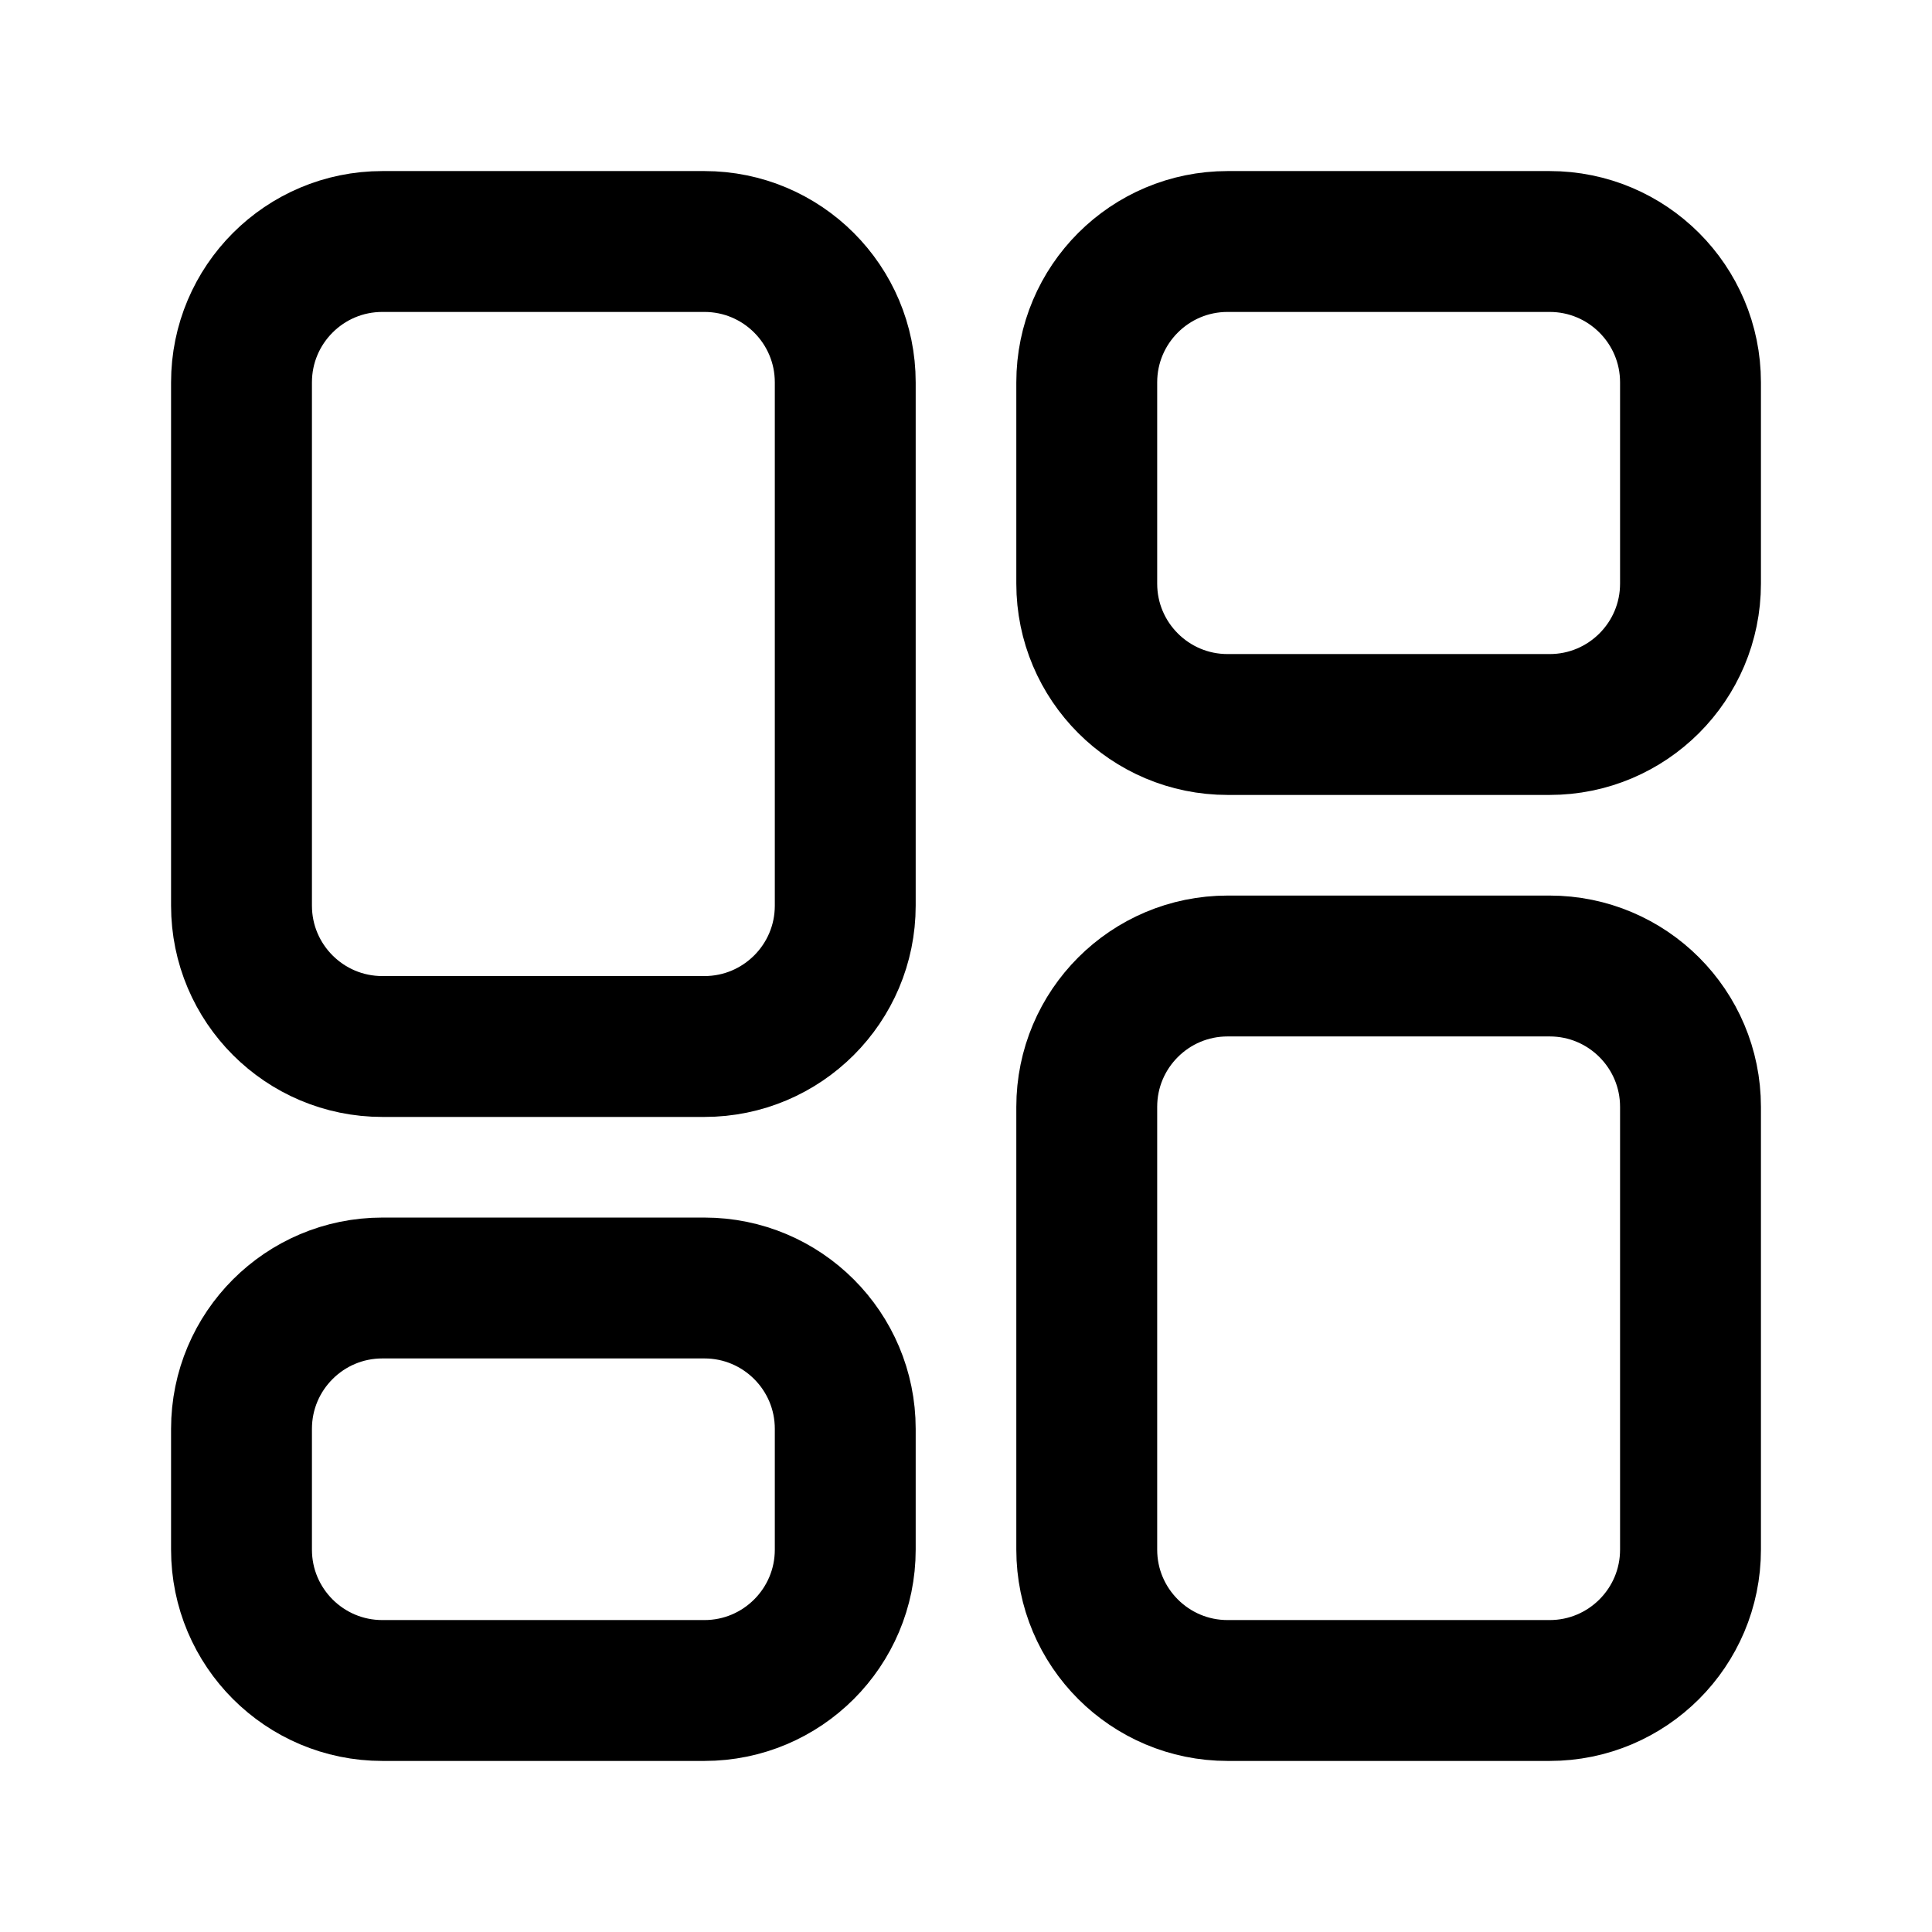
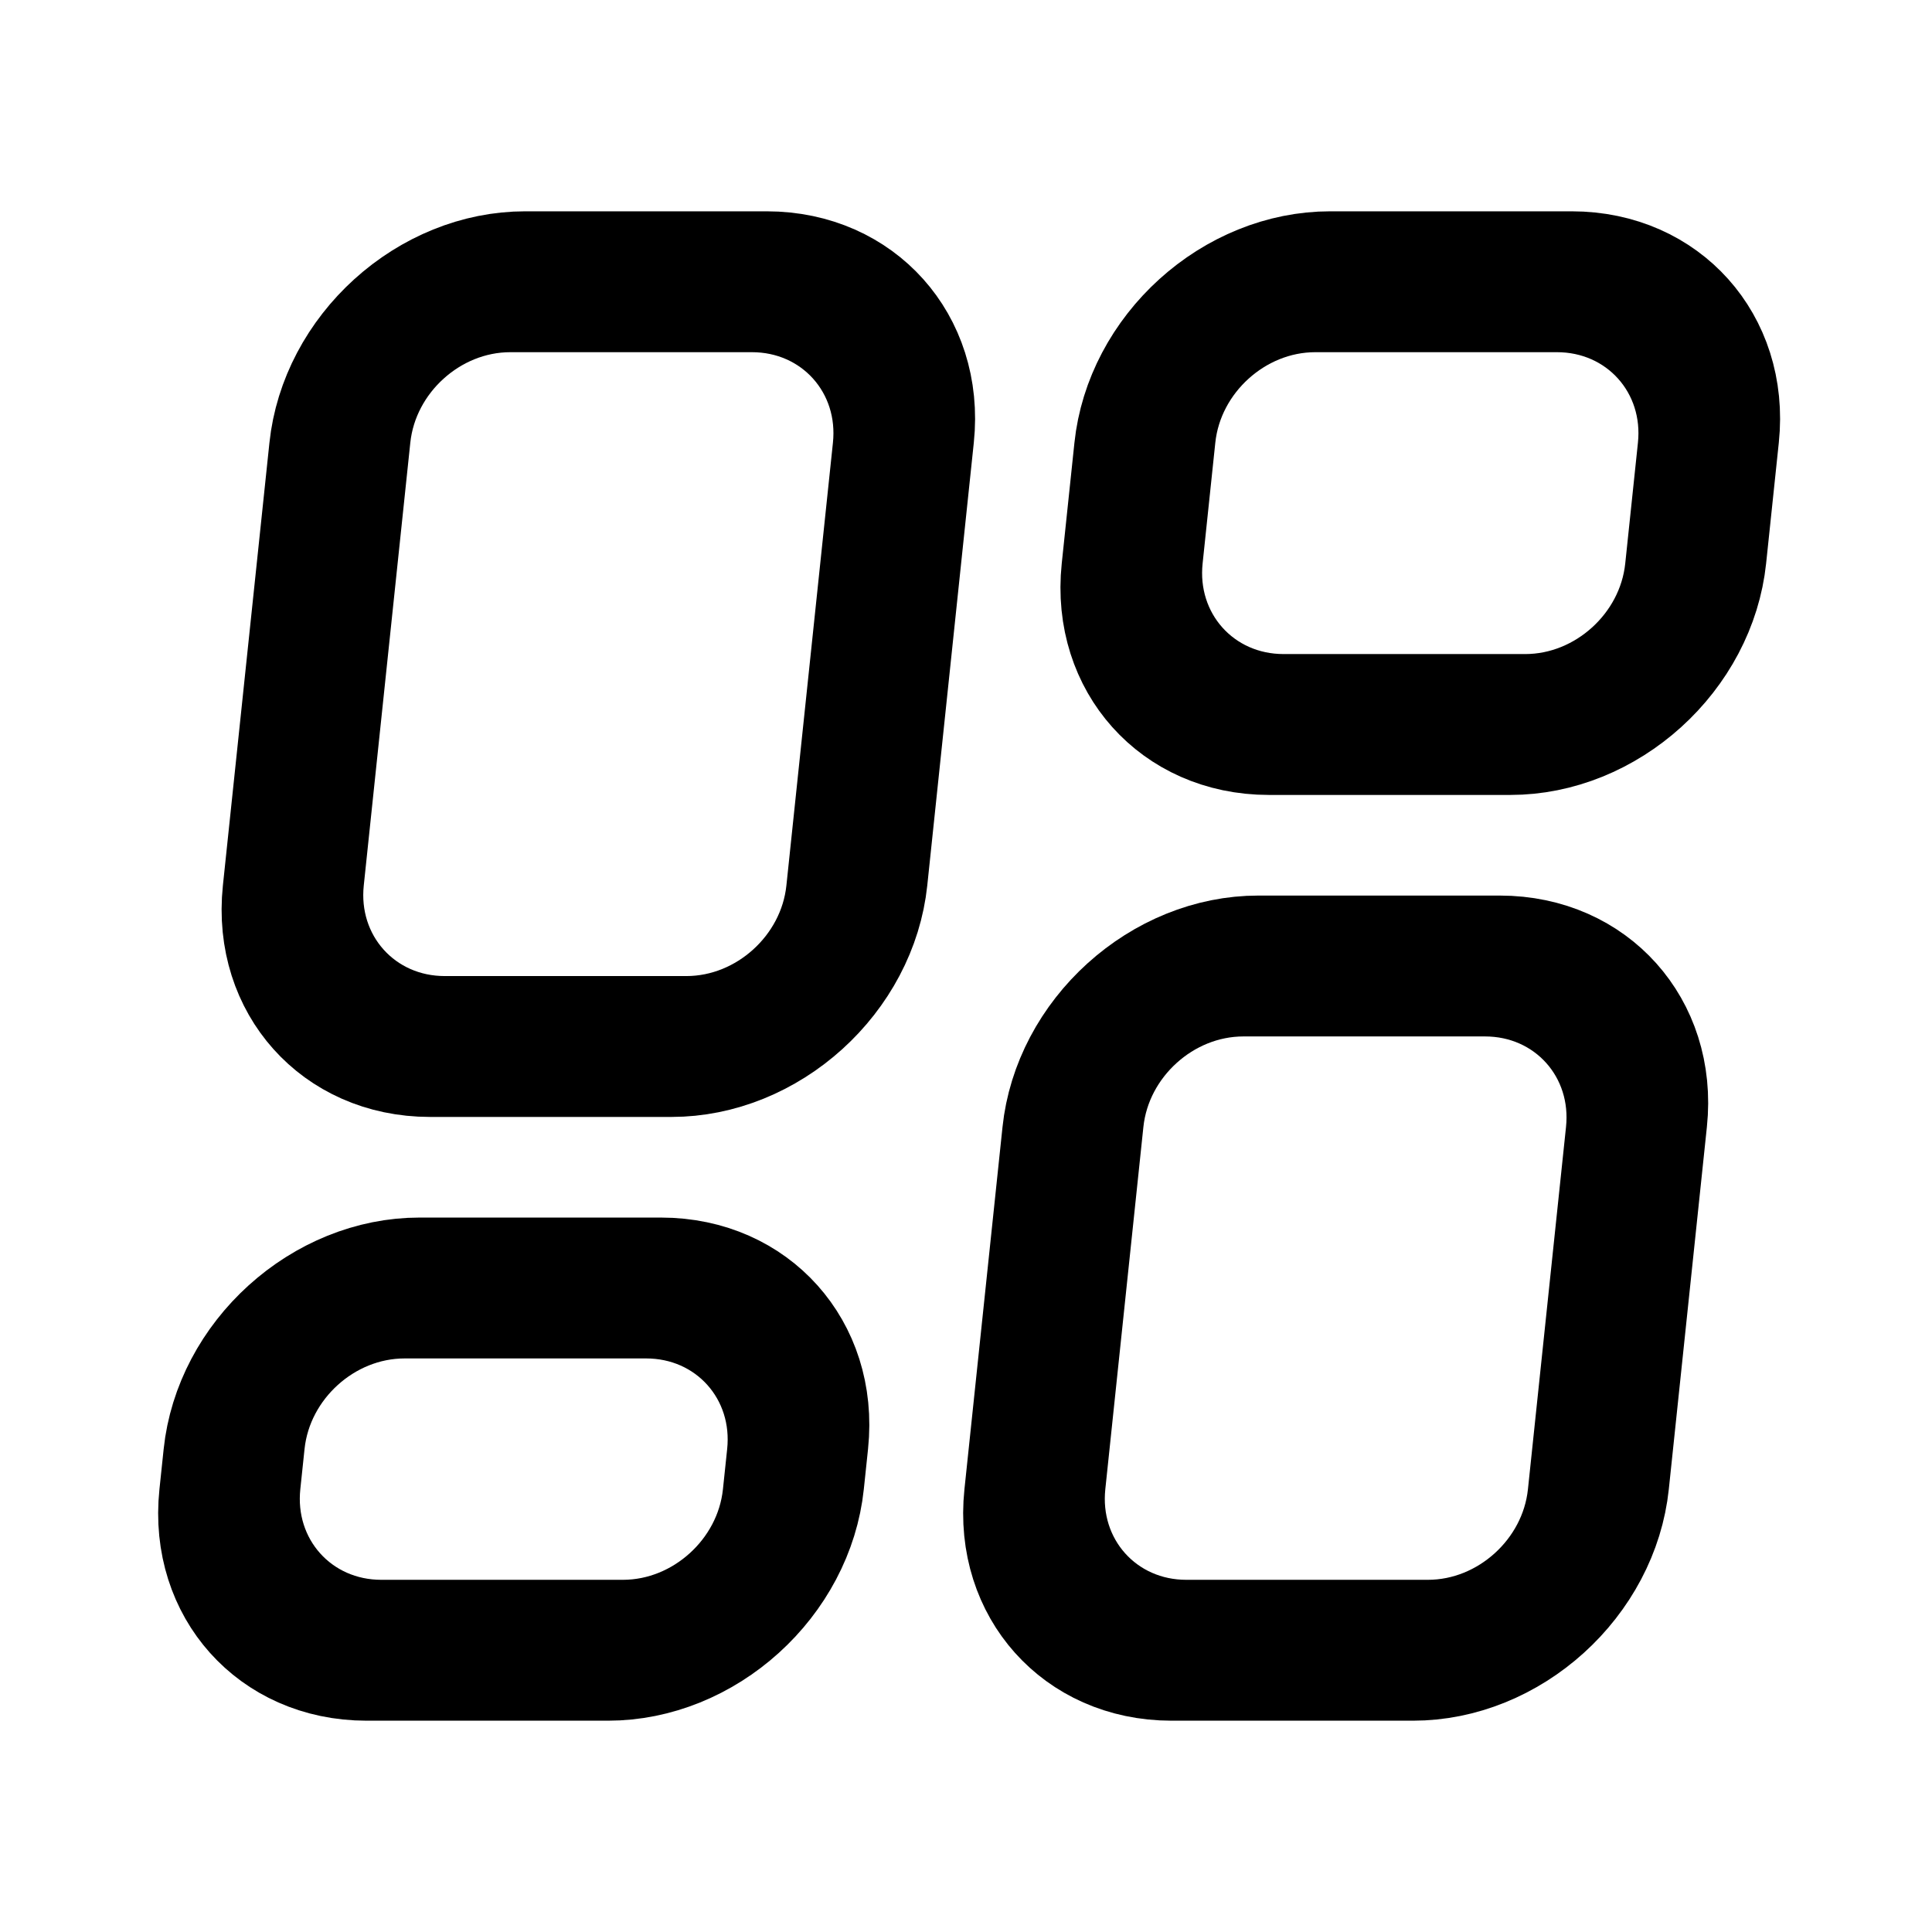
<svg xmlns="http://www.w3.org/2000/svg" viewBox="0 0 48 48" width="48" height="48" role="img" aria-label="Style FYP">
-   <g fill="none" stroke="currentColor" stroke-width="3.5" stroke-linecap="round" stroke-linejoin="round">
-     <rect id="tile-tl" x="6" y="6" width="15" height="20" rx="3.5" />
-     <rect id="tile-tr" x="27" y="6" width="15" height="12" rx="3.5" />
-     <rect id="tile-bl" x="6" y="32" width="15" height="10" rx="3.5" />
-     <rect id="tile-br" x="27" y="24" width="15" height="18" rx="3.5" />
+   <g fill="none" stroke="currentColor" stroke-width="3.5" stroke-linecap="round" stroke-linejoin="round" transform="skewX(-6) translate(2.6 0)">
+     <rect id="tile-tl" x="7" y="7" width="14" height="19" rx="4" />
+     <rect id="tile-tr" x="27" y="7" width="14" height="11" rx="4" />
+     <rect id="tile-bl" x="7" y="32" width="14" height="9" rx="4" />
+     <rect id="tile-br" x="27" y="24" width="14" height="17" rx="4" />
  </g>
</svg>
